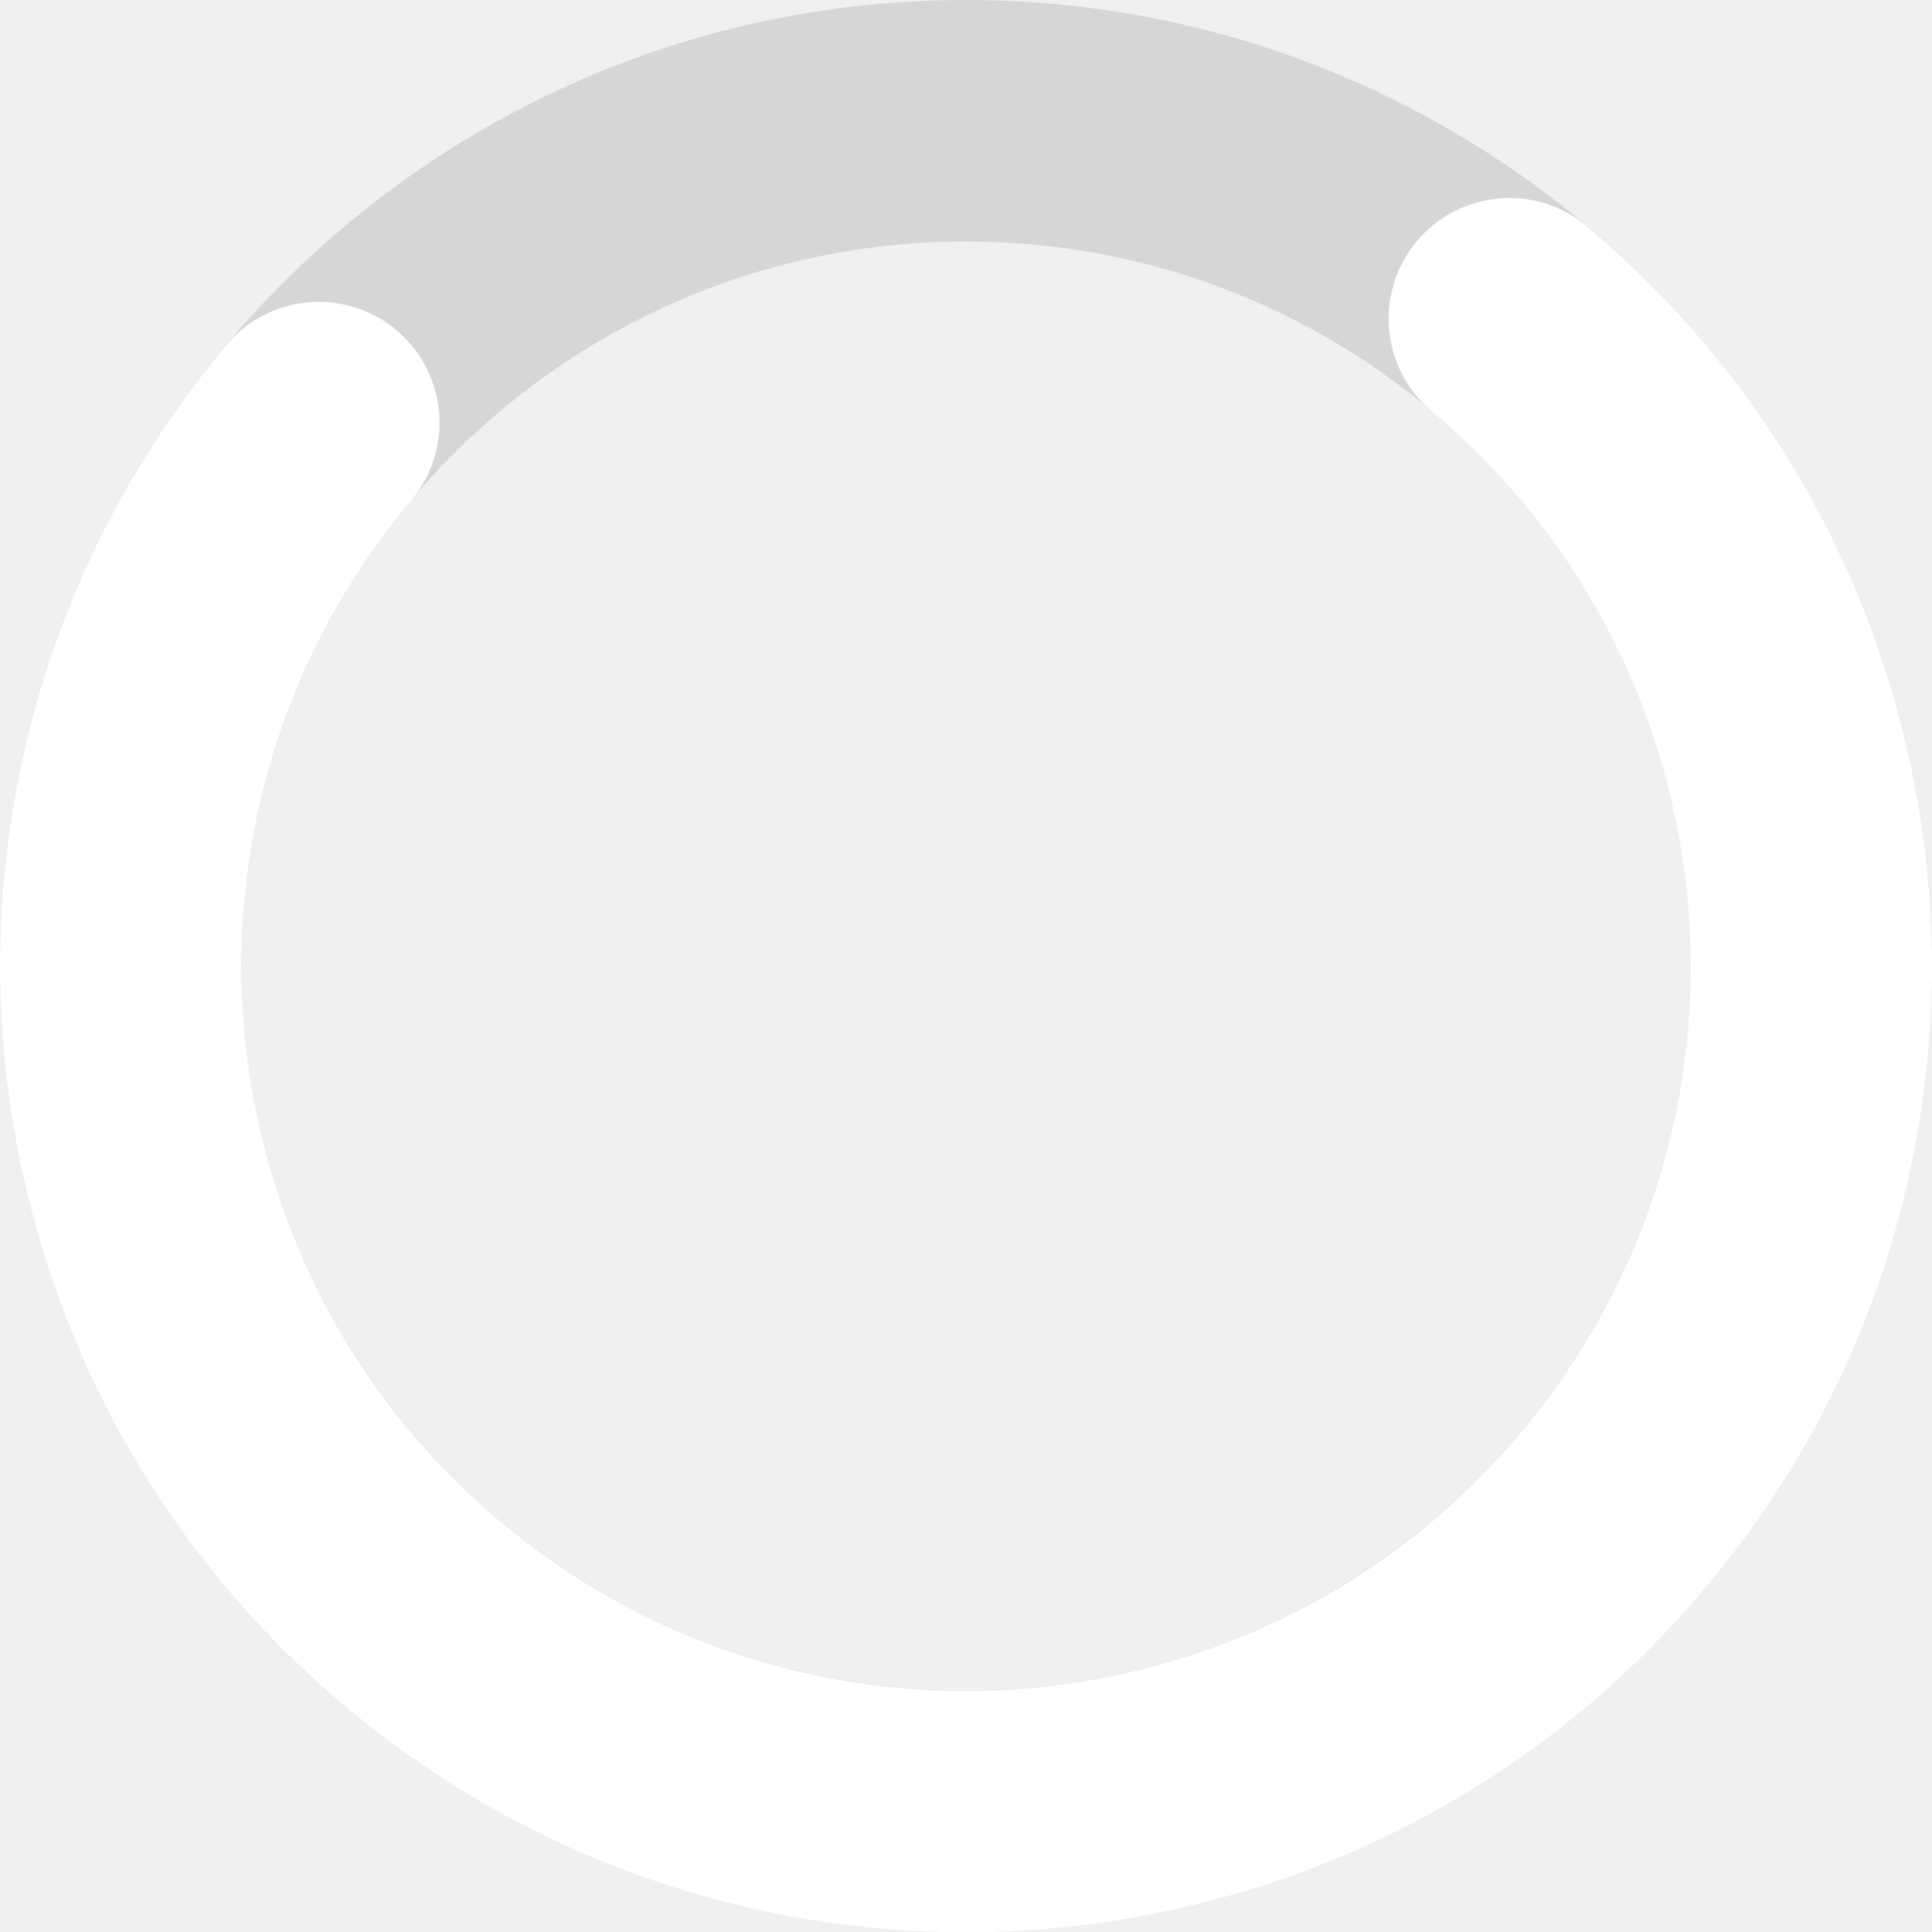
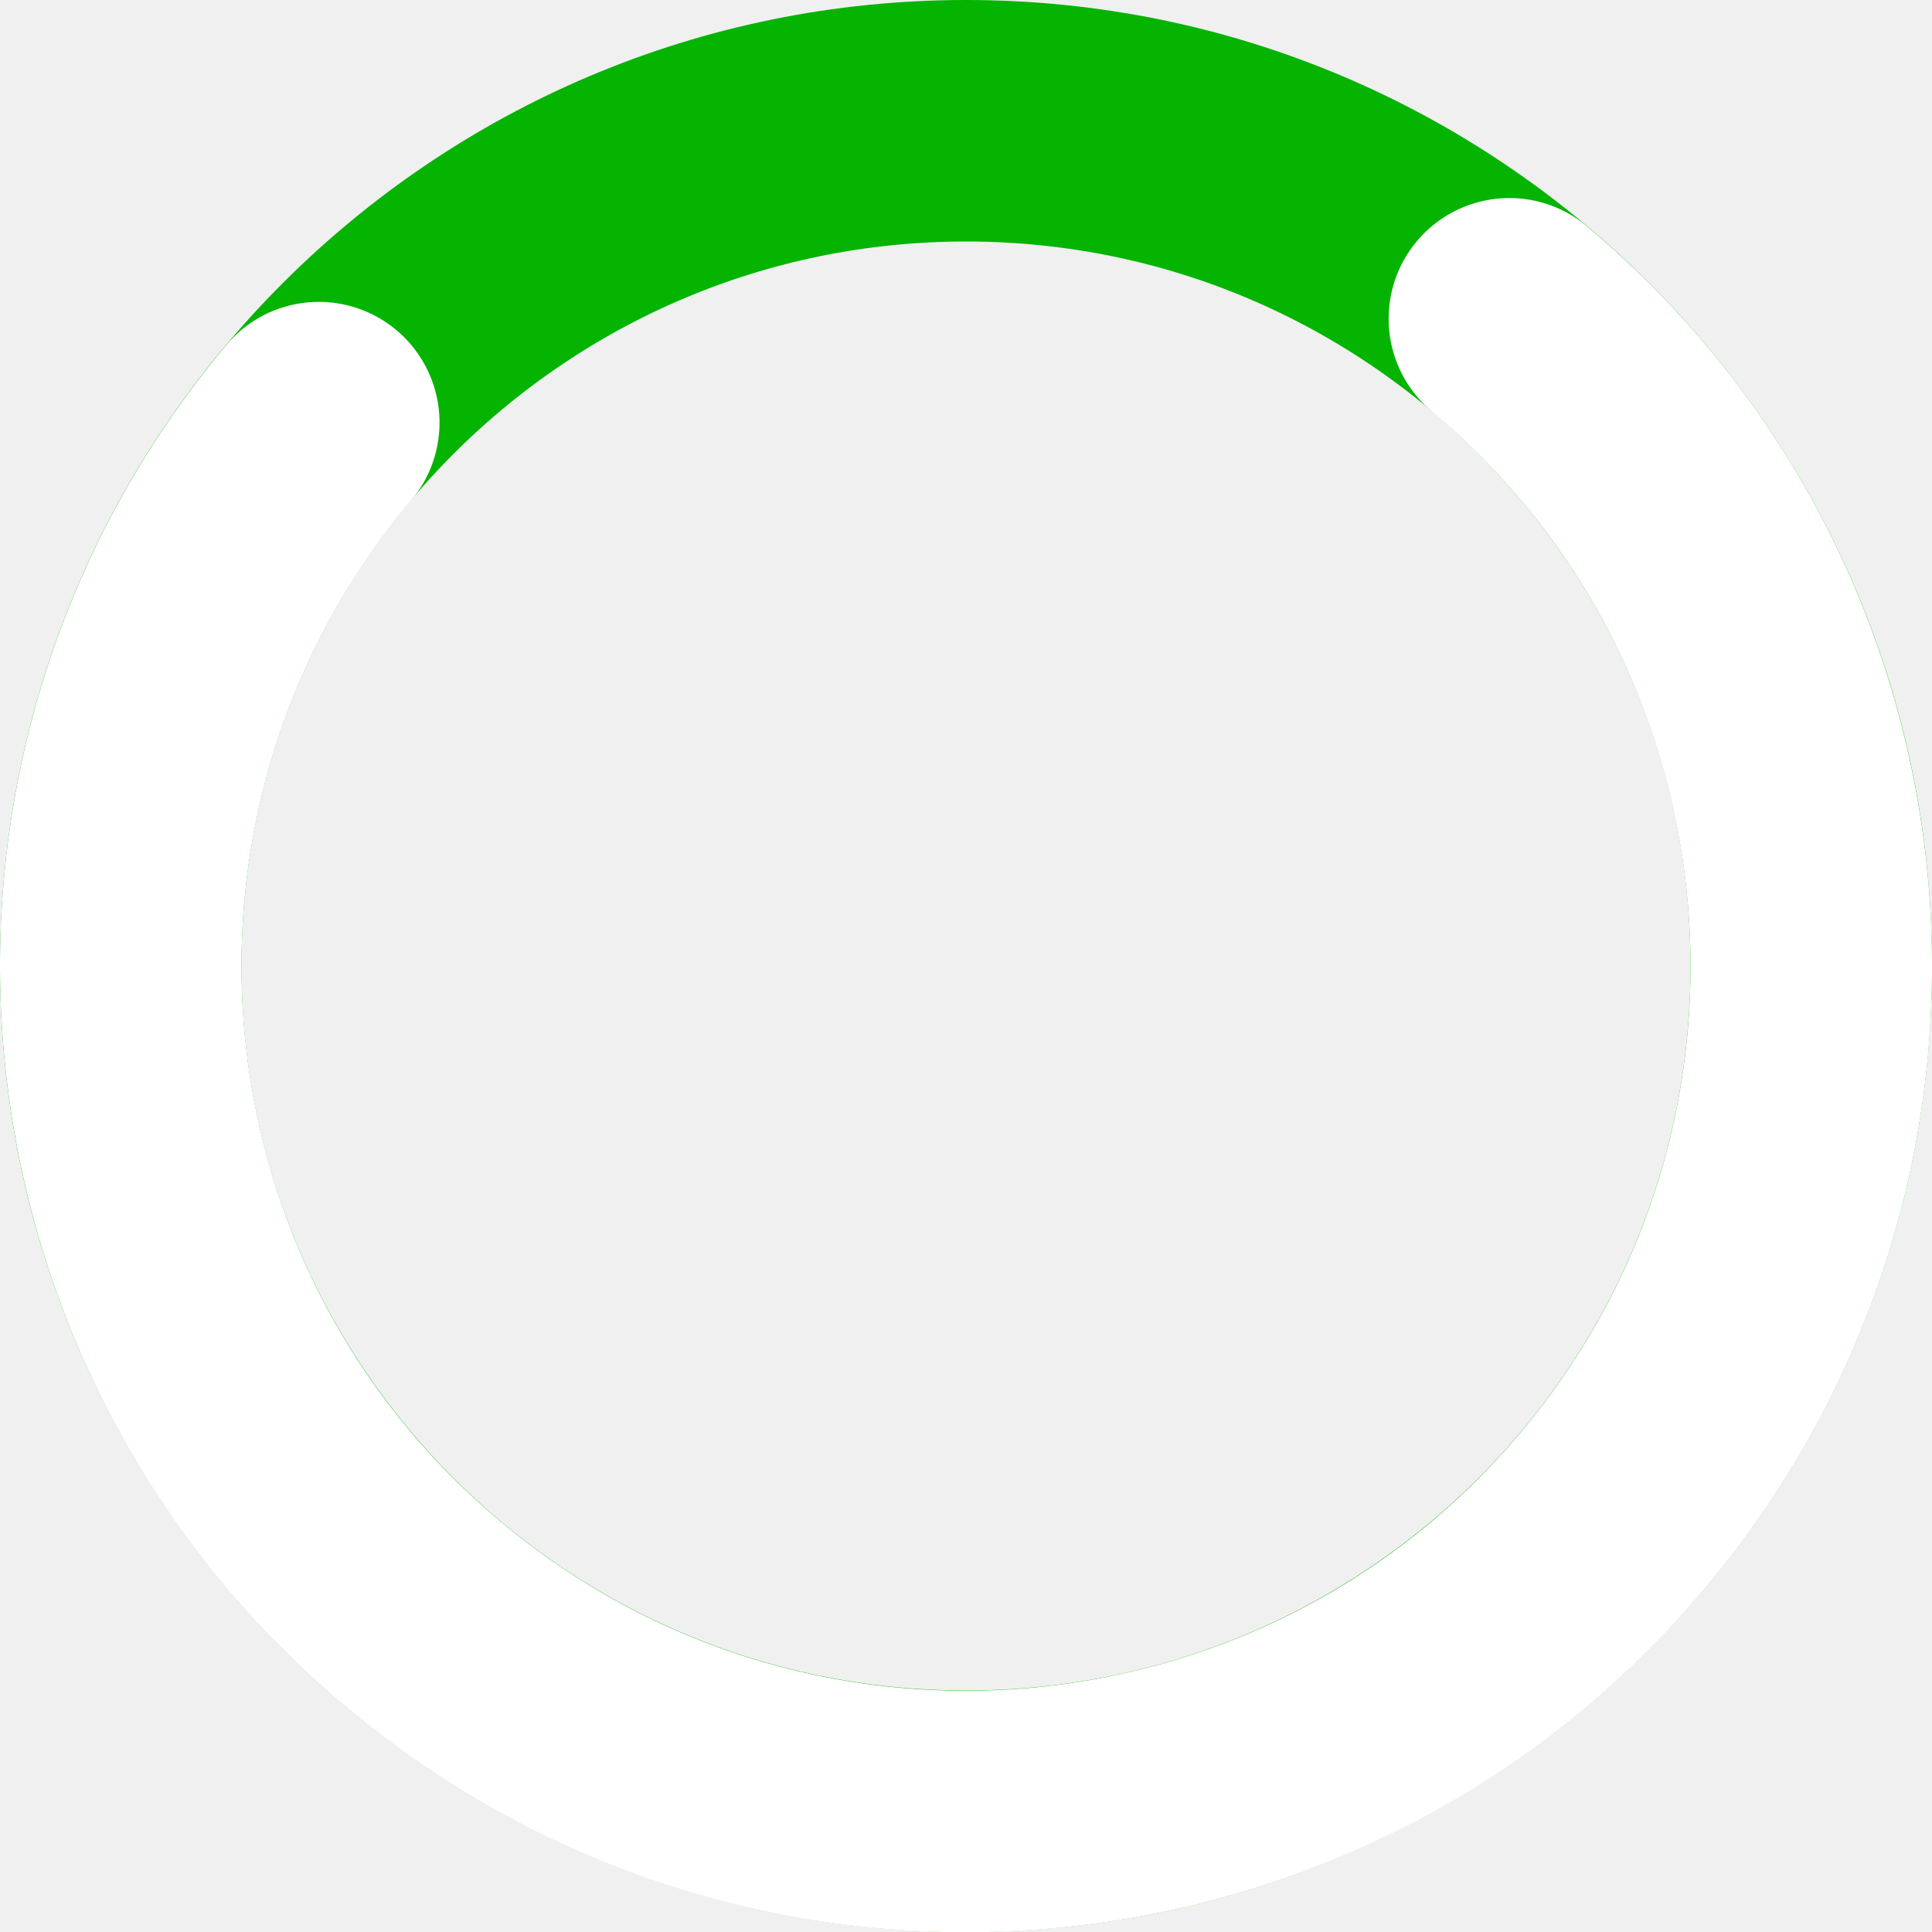
<svg xmlns="http://www.w3.org/2000/svg" viewBox="0 0 16 16">
  <defs>
-     <style>.cls-1,.cls-2{fill:none;stroke-linecap:round;stroke-linejoin:round;stroke-width:2px;}.cls-1{stroke:#d6d6d6;}.cls-2{stroke:#fff;}</style>
+     <style>.cls-1,.cls-2{fill:none;stroke-linecap:round;stroke-linejoin:round;stroke-width:2px;}.cls-1{stroke:#04B400;}.cls-2{stroke:#fff;}</style>
  </defs>
  <g id="图层_2" data-name="图层 2">
    <g id="图层_1-2" data-name="图层 1">
      <circle class="cls-1" cx="8" cy="8" r="7" />
      <path class="cls-2" d="M12.5,2.64a7,7,0,1,1-9.86.86" />
    </g>
  </g>
</svg>
